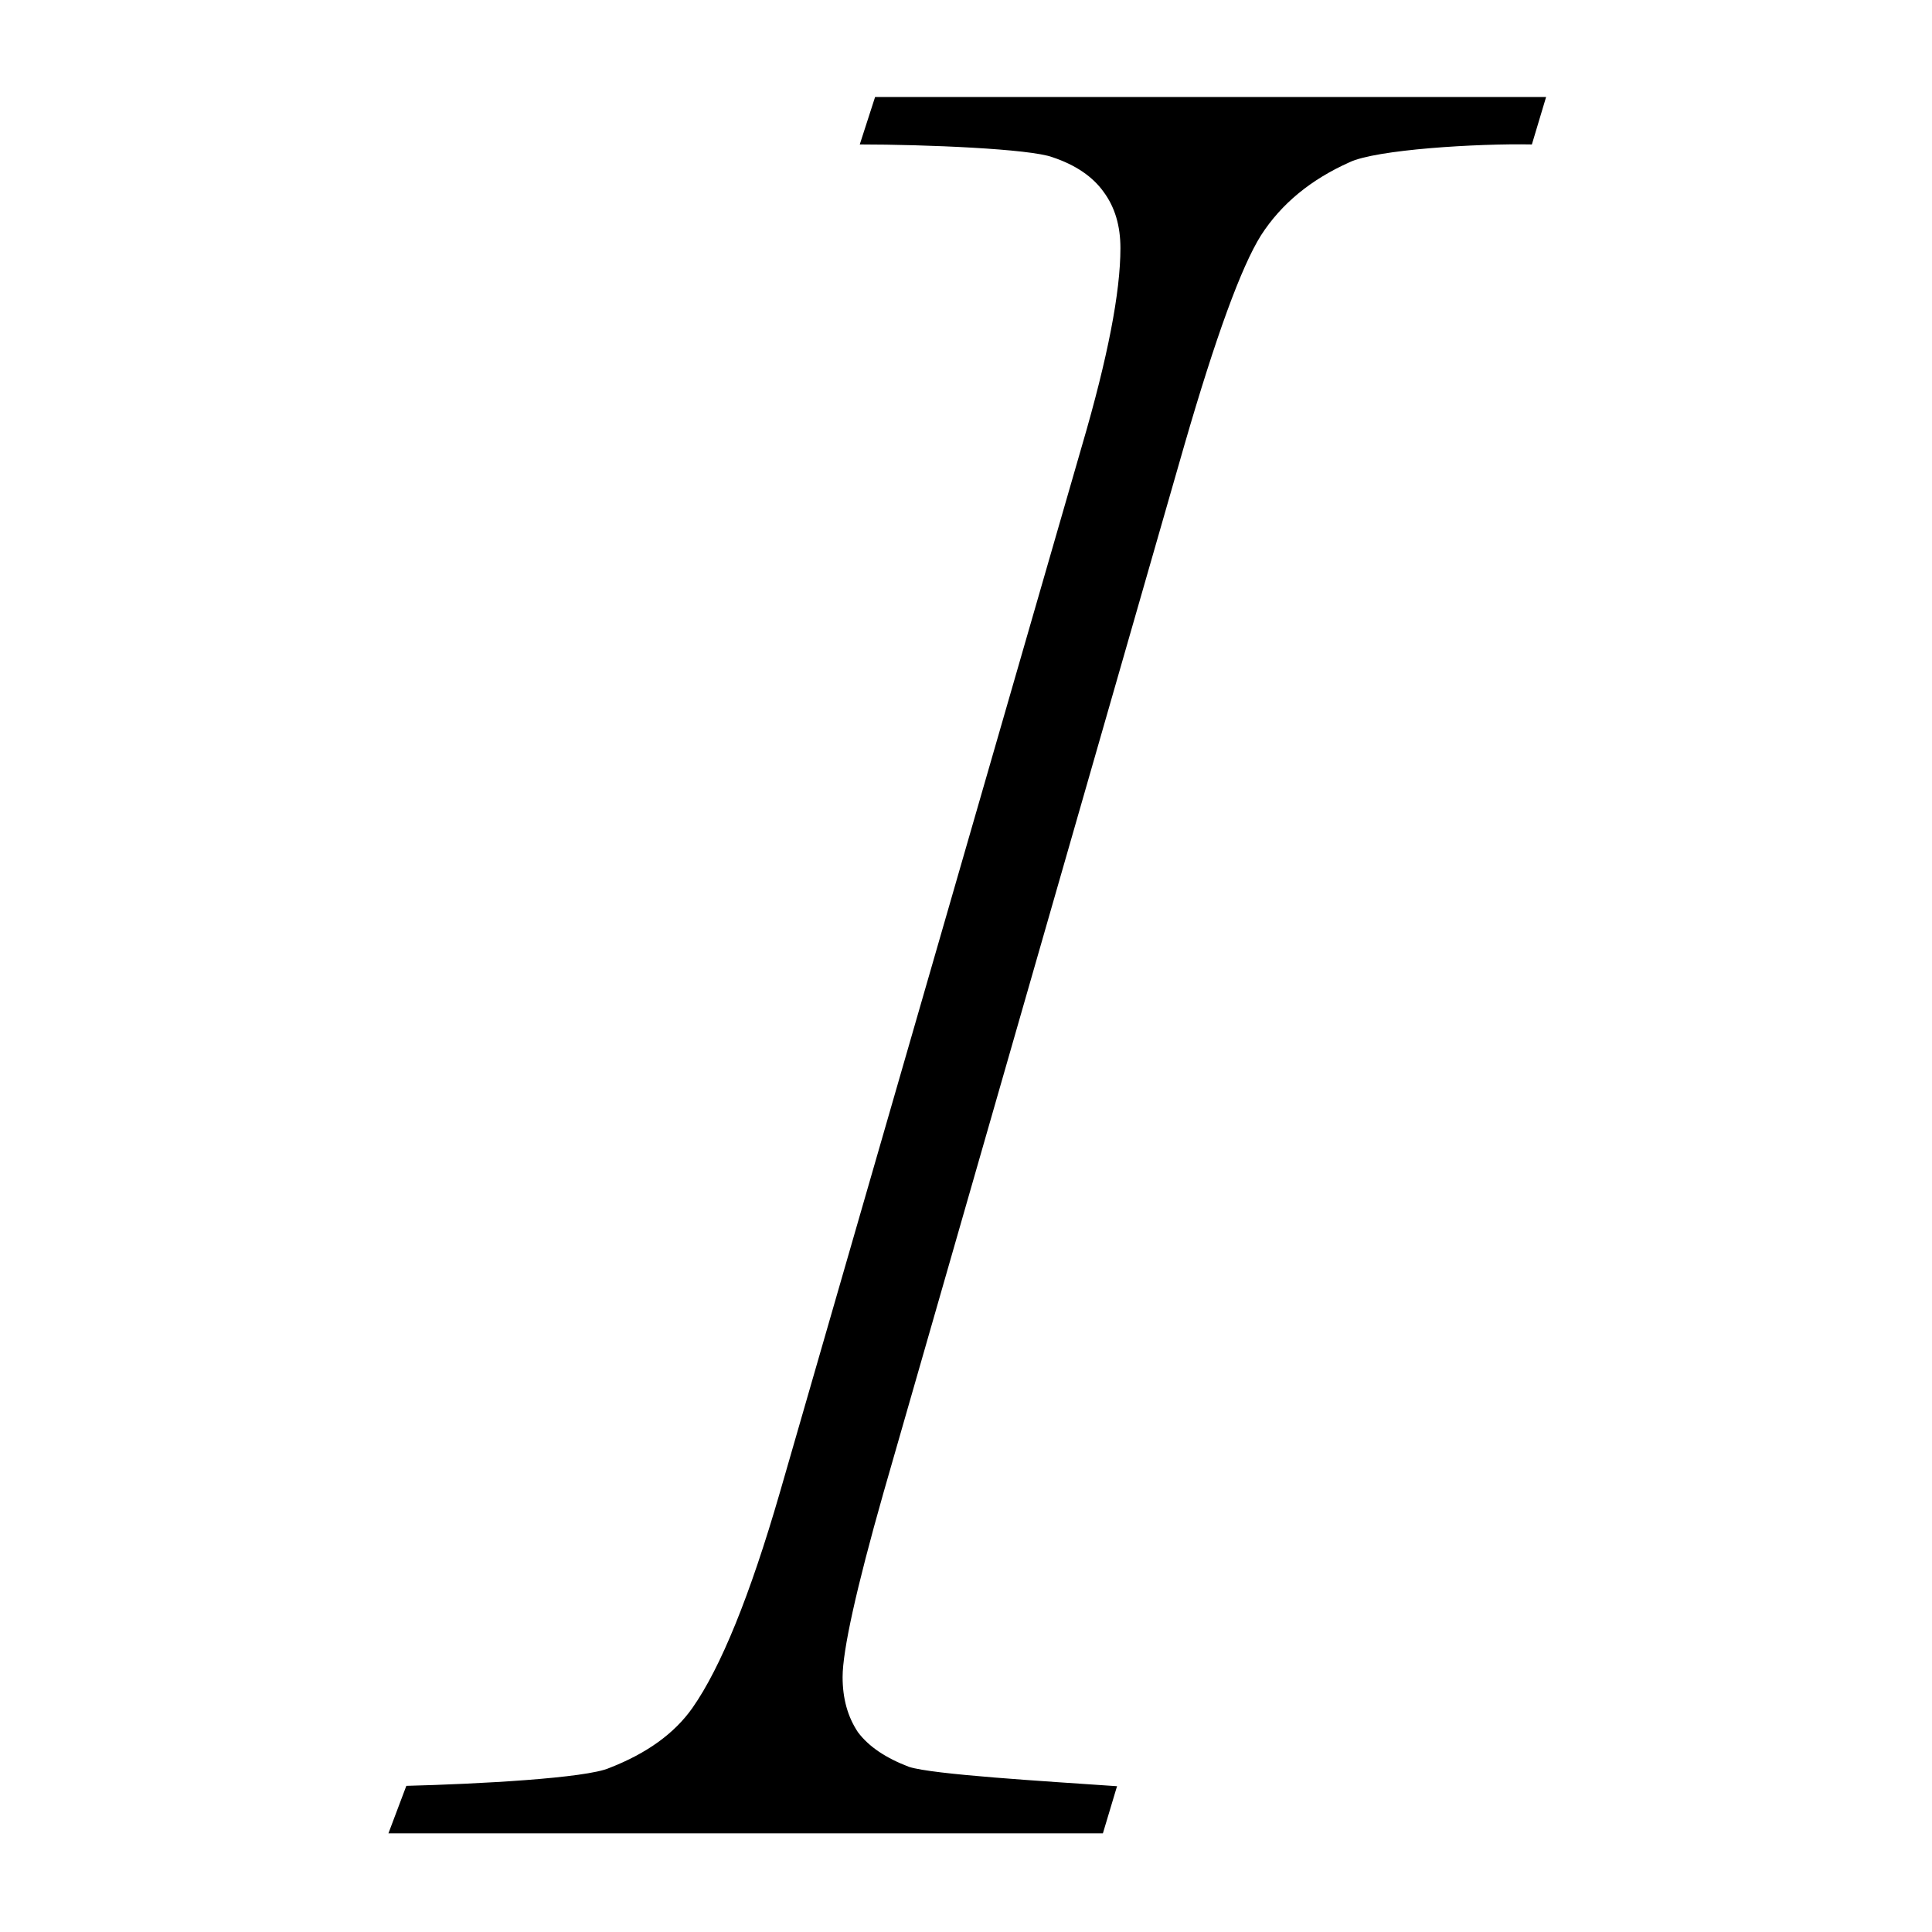
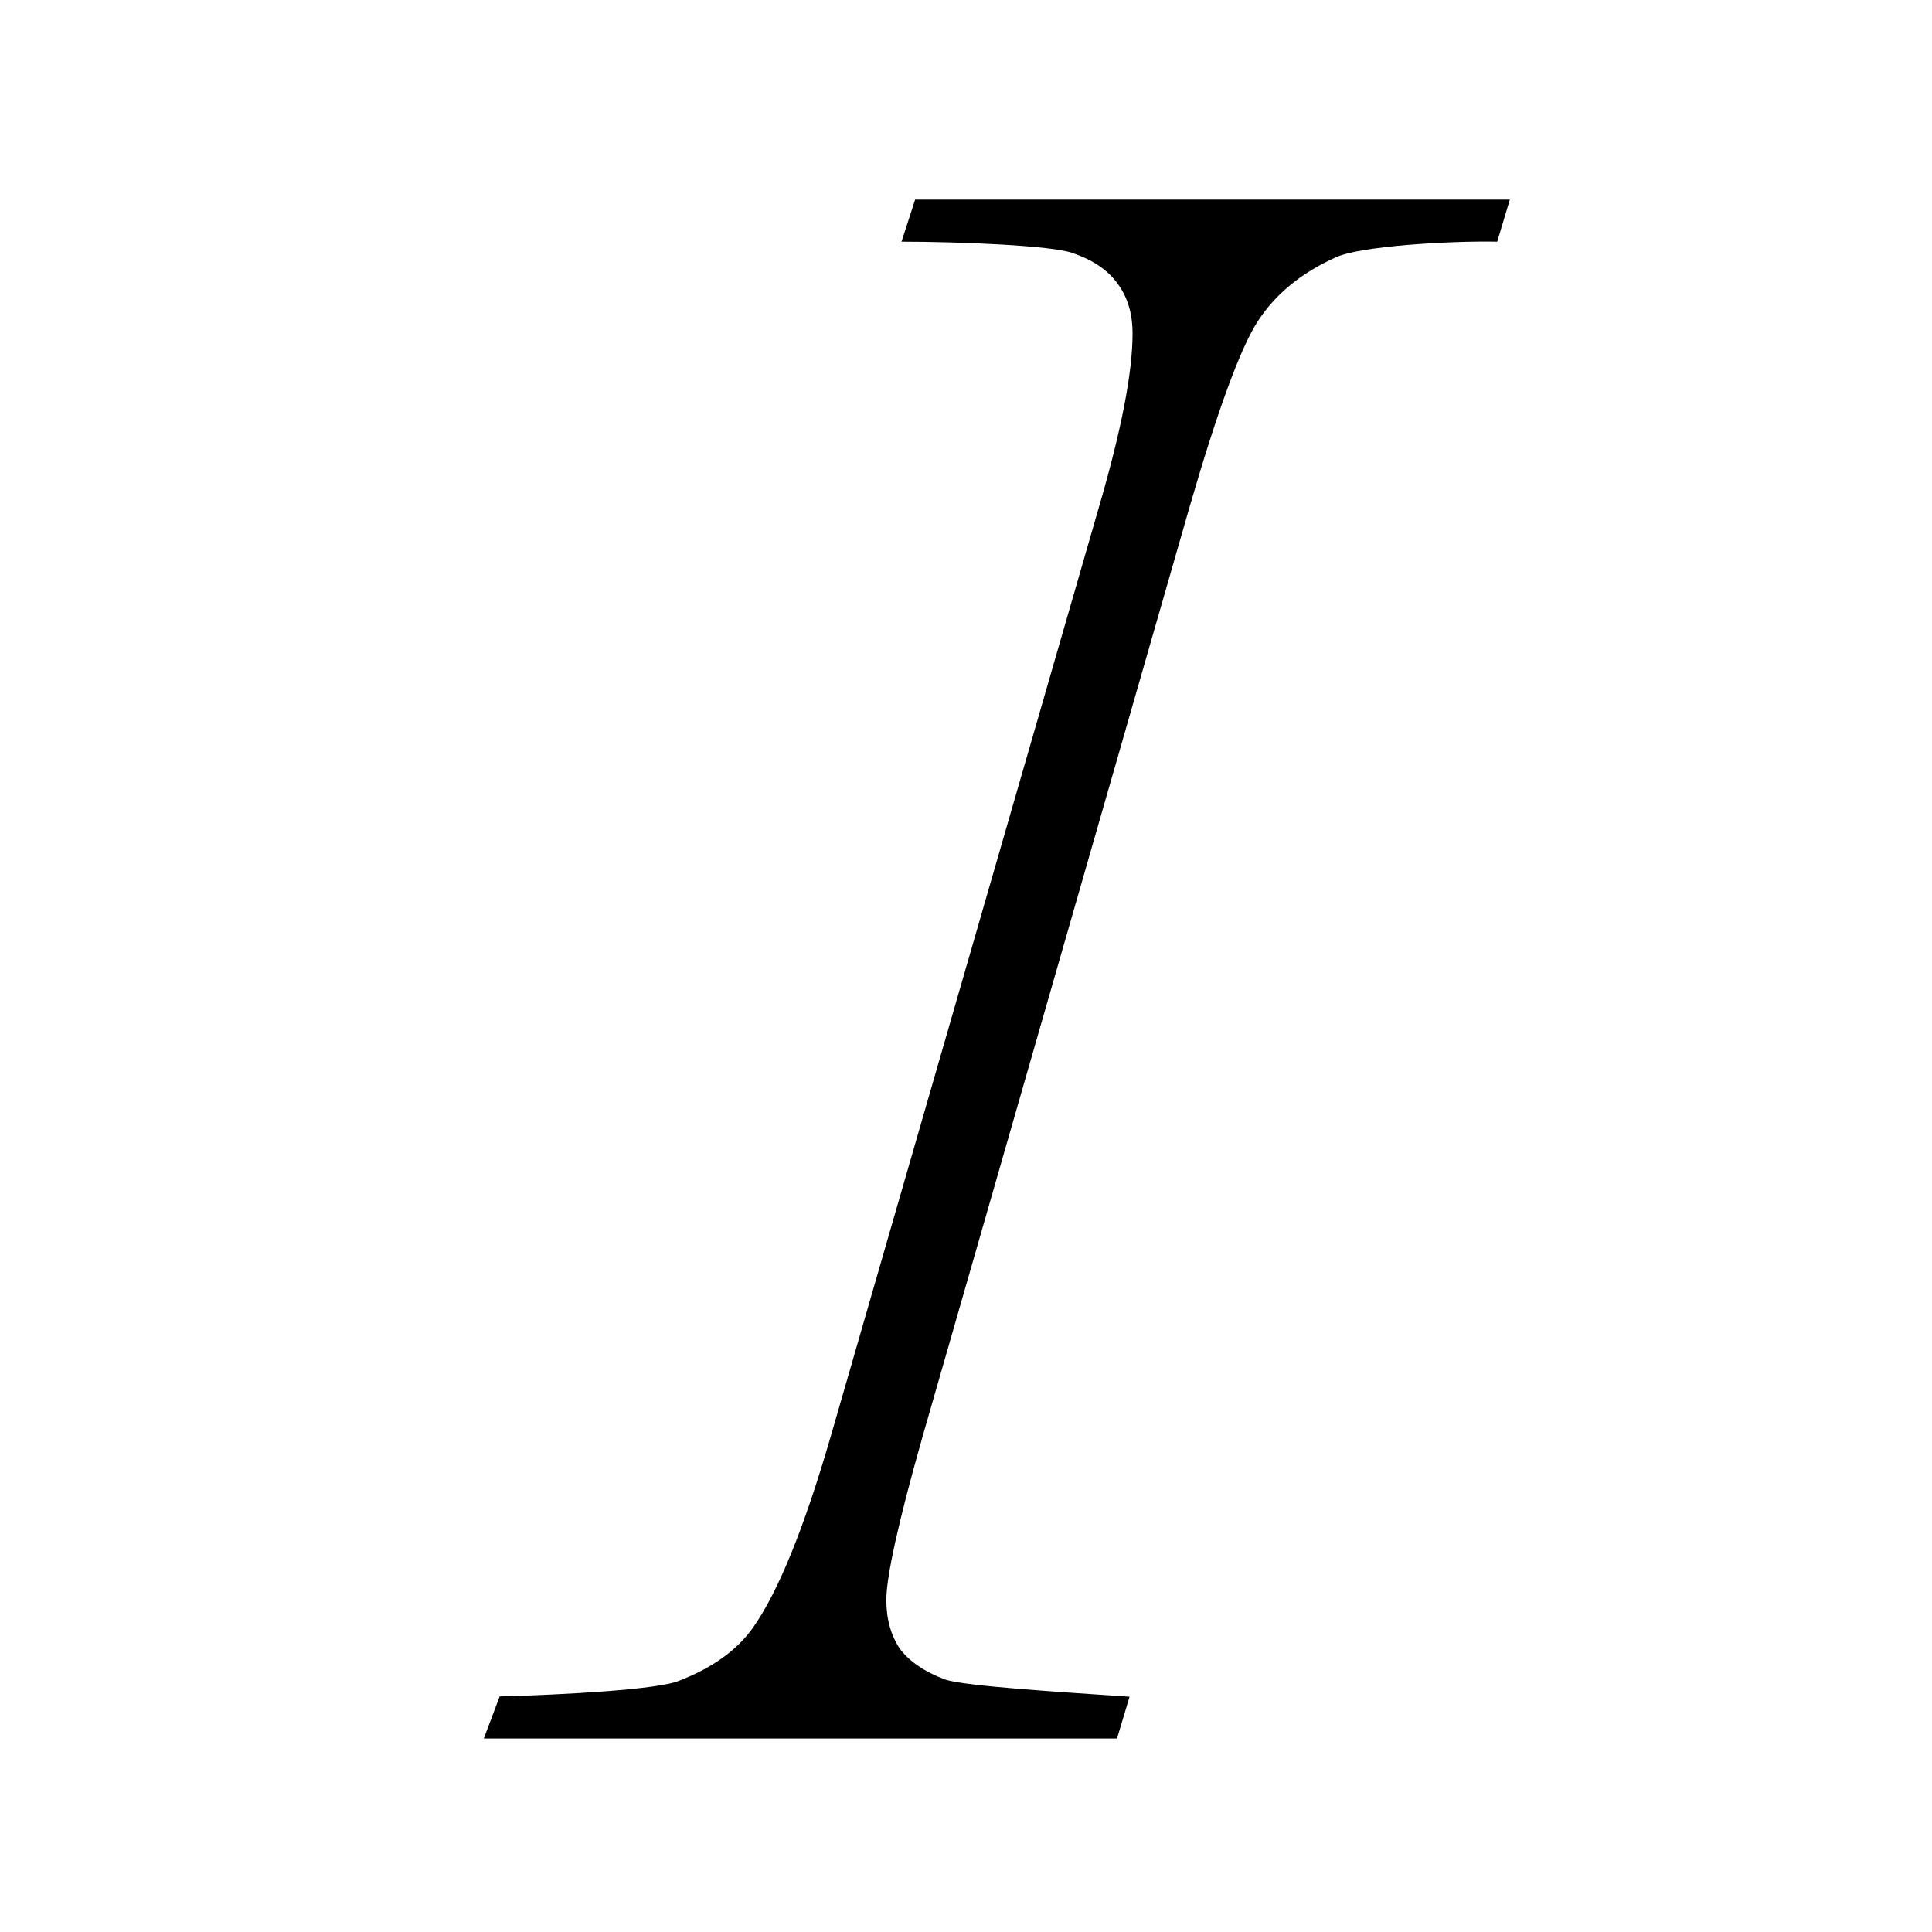
<svg xmlns="http://www.w3.org/2000/svg" width="20" height="20" viewBox="0 0 5.292 5.292" version="1.1" id="svg8">
  <defs id="defs2">
    <clipPath clipPathUnits="userSpaceOnUse" id="clipPath2627">
      <g transform="translate(1.2715657e-7,9.1666667e-6)" id="g2637" style="stroke-width:1">
        <rect y="290.782" x="-1.191" height="3.572" width="8.996" id="rect2629" style="fill:#ff0000;fill-opacity:0.484;stroke:none;stroke-width:0.265;stroke-linecap:square;stroke-linejoin:bevel;stroke-miterlimit:4;stroke-dasharray:none;stroke-opacity:1" />
        <rect y="296.206" x="-1.191" height="1.852" width="4.895" id="rect2631" style="fill:#ff0000;fill-opacity:0.484;stroke:none;stroke-width:0.265;stroke-linecap:square;stroke-linejoin:bevel;stroke-miterlimit:4;stroke-dasharray:none;stroke-opacity:1" />
        <rect y="293.164" x="-2.381" height="3.836" width="5.292" id="rect2633" style="fill:#ff0000;fill-opacity:0.484;stroke:none;stroke-width:0.265;stroke-linecap:square;stroke-linejoin:bevel;stroke-miterlimit:4;stroke-dasharray:none;stroke-opacity:1" />
        <rect y="293.825" x="1.587" height="1.455" width="2.249" id="rect2635" style="fill:#ff0000;fill-opacity:0.484;stroke:none;stroke-width:0.265;stroke-linecap:square;stroke-linejoin:bevel;stroke-miterlimit:4;stroke-dasharray:none;stroke-opacity:1" />
      </g>
    </clipPath>
  </defs>
  <g id="layer1" transform="translate(0,-291.7083)">
-     <g aria-label="I" style="font-style:italic;font-variant:normal;font-weight:normal;font-stretch:normal;font-size:7.183px;line-height:1.25;font-family:'Times New Roman';-inkscape-font-specification:'Times New Roman, Italic';letter-spacing:0px;word-spacing:0px;fill:#000000;fill-opacity:1;stroke:none;stroke-width:0.265" id="text5225">
-       <path d="m 3.06,296.6 -0.039,0.13 H 1.064 l 0.049,-0.13 c 0.196,-0.005 0.493,-0.021 0.556,-0.049 0.103,-0.04 0.179,-0.095 0.228,-0.165 0.077,-0.11 0.157,-0.306 0.239,-0.589 l 0.828,-2.869 c 0.07,-0.239 0.105,-0.419 0.105,-0.54 0,-0.061 -0.015,-0.112 -0.046,-0.154 -0.03,-0.042 -0.077,-0.074 -0.14,-0.095 -0.061,-0.023 -0.348,-0.035 -0.528,-0.035 l 0.042,-0.13 H 4.235 l -0.039,0.13 c -0.15,-0.003 -0.428,0.014 -0.5,0.049 -0.105,0.047 -0.186,0.113 -0.242,0.2 -0.054,0.086 -0.124,0.278 -0.21,0.575 l -0.824,2.869 c -0.075,0.264 -0.112,0.433 -0.112,0.505 0,0.059 0.014,0.109 0.042,0.151 0.03,0.04 0.077,0.071 0.14,0.095 0.065,0.021 0.367,0.039 0.57,0.053 z" style="stroke-width:0.265" id="path5227" />
+     <g aria-label="I" style="font-style:italic;font-variant:normal;font-weight:normal;font-stretch:normal;font-size:7.183px;line-height:1.25;font-family:'Times New Roman';-inkscape-font-specification:'Times New Roman, Italic';letter-spacing:0px;word-spacing:0px;fill:#000000;fill-opacity:1;stroke:none;stroke-width:0.299" id="text5225" transform="matrix(0.8862765,0,0,0.8862765,0.3822415,33.48539)">
+       <path d="m 3.06,296.6 -0.039,0.13 H 1.064 l 0.049,-0.13 c 0.196,-0.005 0.493,-0.021 0.556,-0.049 0.103,-0.04 0.179,-0.095 0.228,-0.165 0.077,-0.11 0.157,-0.306 0.239,-0.589 l 0.828,-2.869 c 0.07,-0.239 0.105,-0.419 0.105,-0.54 0,-0.061 -0.015,-0.112 -0.046,-0.154 -0.03,-0.042 -0.077,-0.074 -0.14,-0.095 -0.061,-0.023 -0.348,-0.035 -0.528,-0.035 l 0.042,-0.13 H 4.235 l -0.039,0.13 c -0.15,-0.003 -0.428,0.014 -0.5,0.049 -0.105,0.047 -0.186,0.113 -0.242,0.2 -0.054,0.086 -0.124,0.278 -0.21,0.575 l -0.824,2.869 c -0.075,0.264 -0.112,0.433 -0.112,0.505 0,0.059 0.014,0.109 0.042,0.151 0.03,0.04 0.077,0.071 0.14,0.095 0.065,0.021 0.367,0.039 0.57,0.053 z" style="stroke-width:0.299" id="path5227" />
    </g>
  </g>
</svg>
